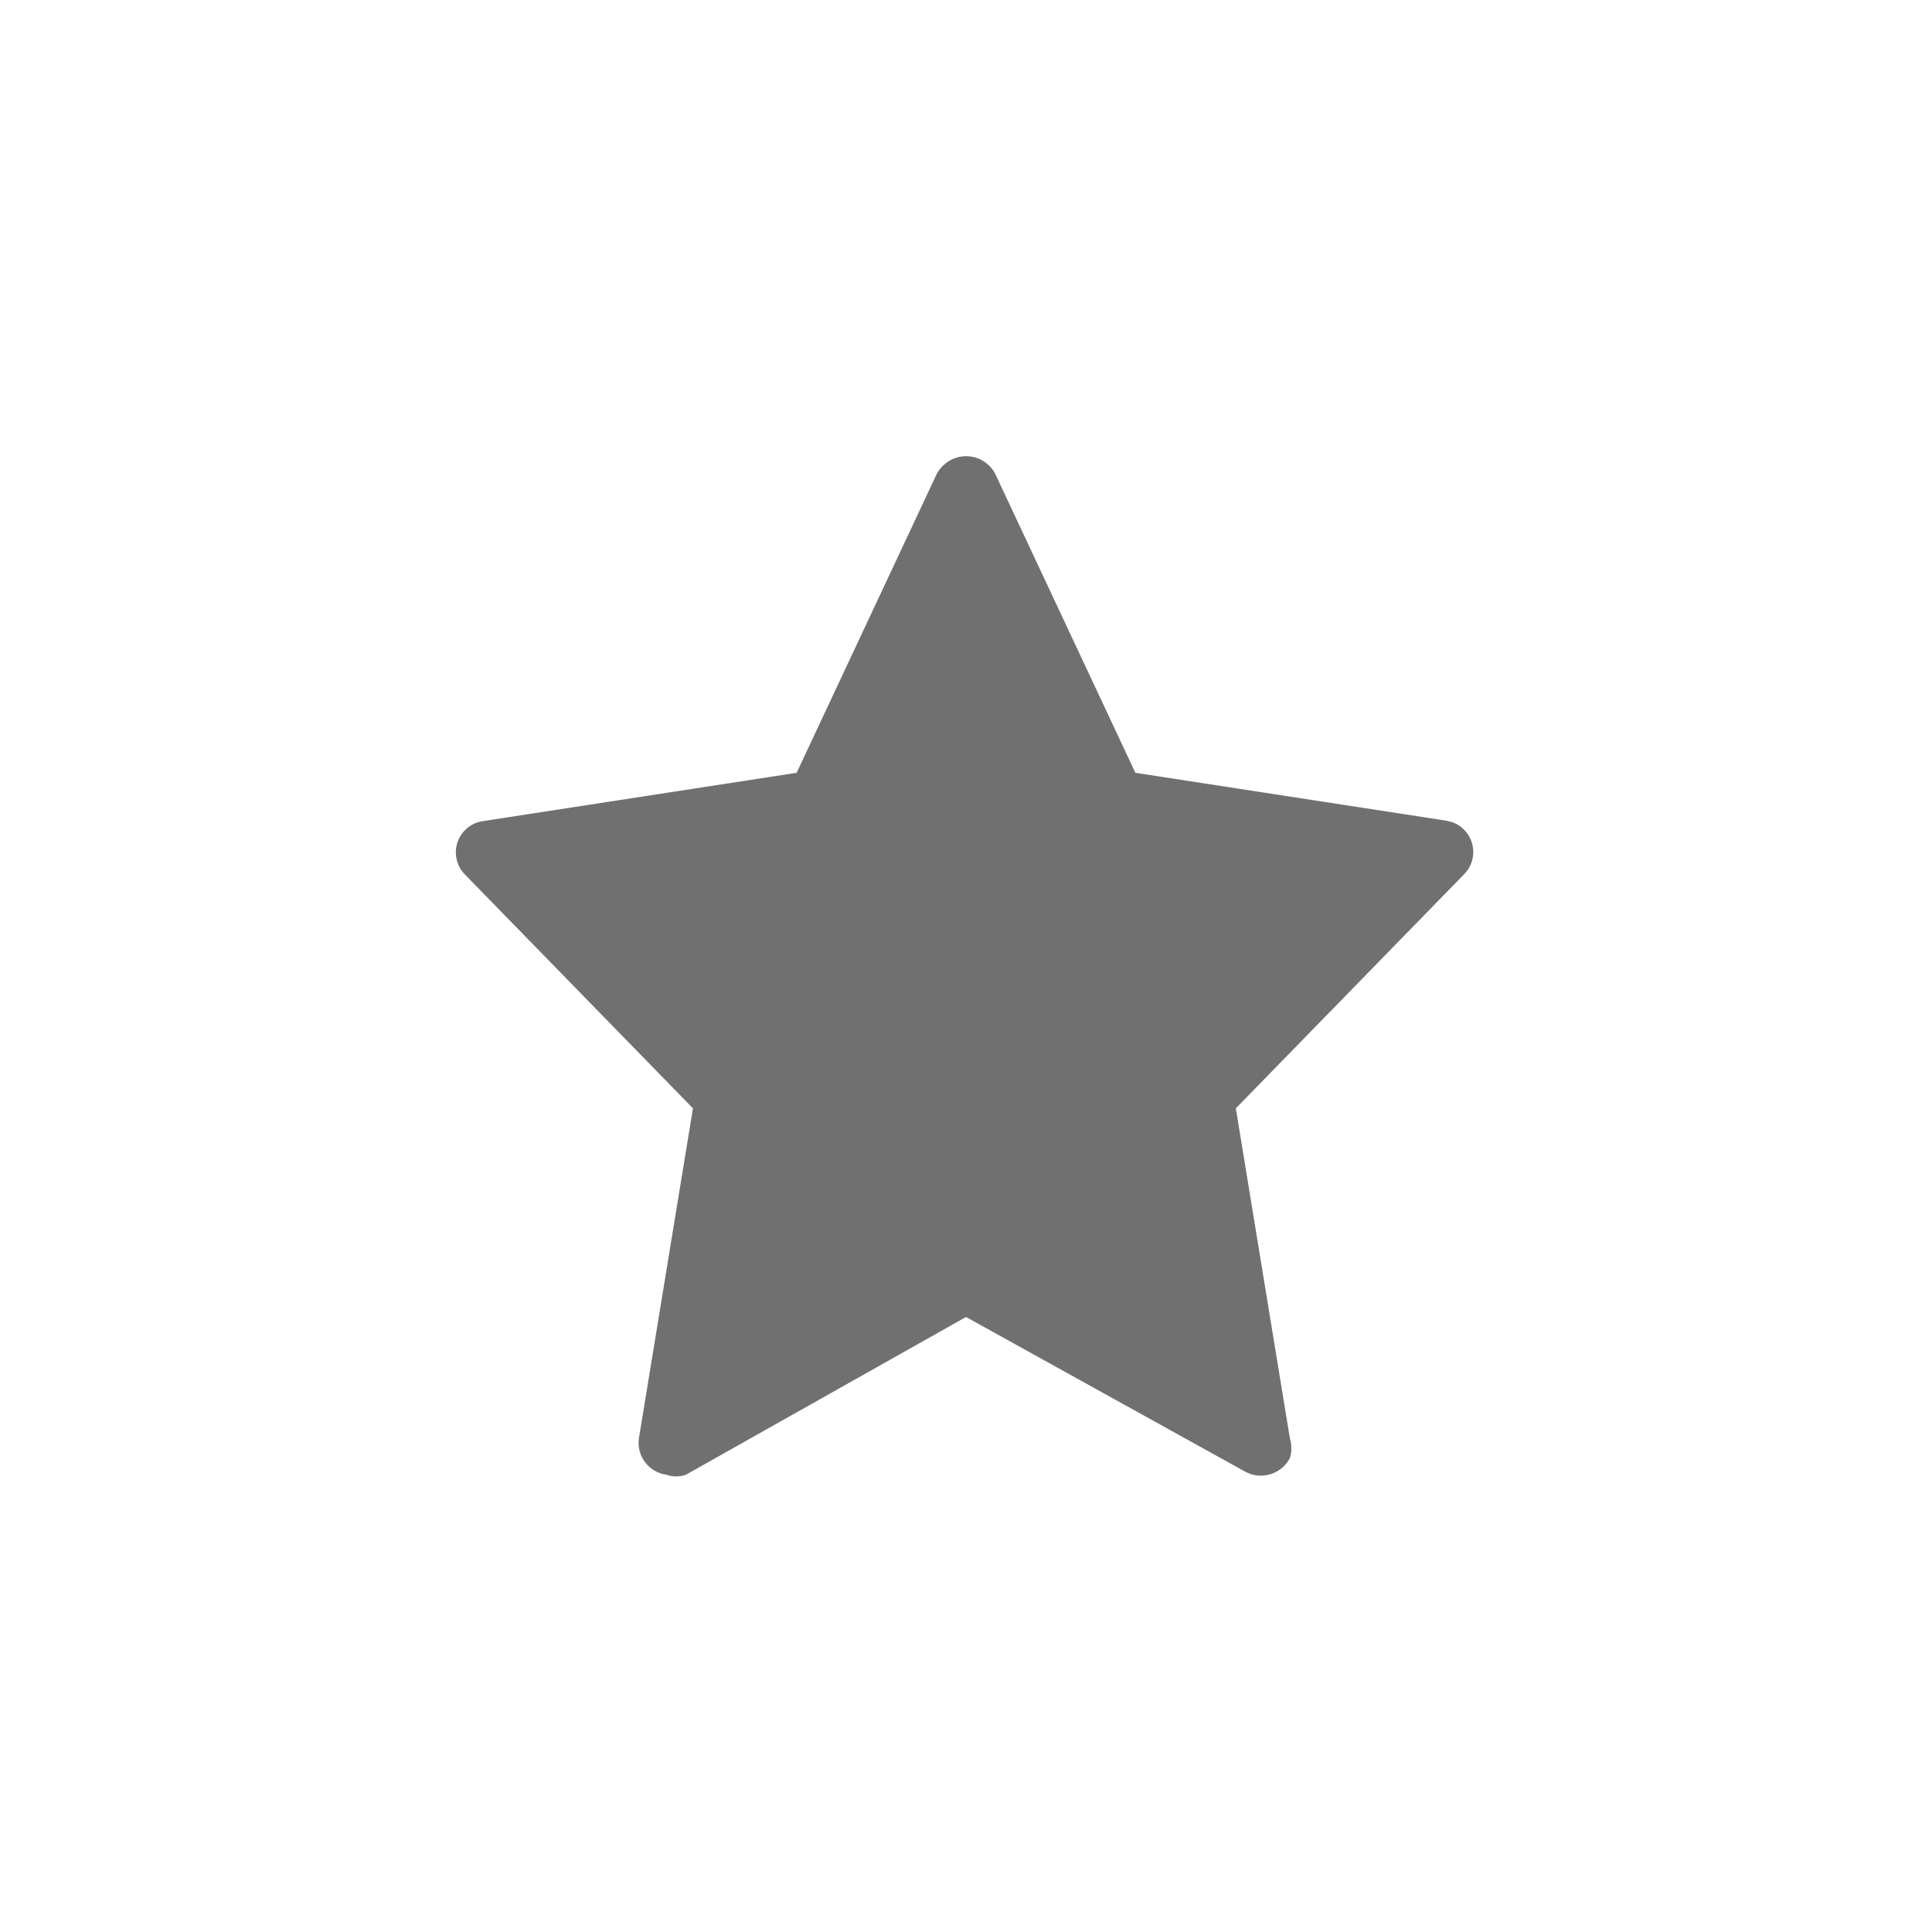
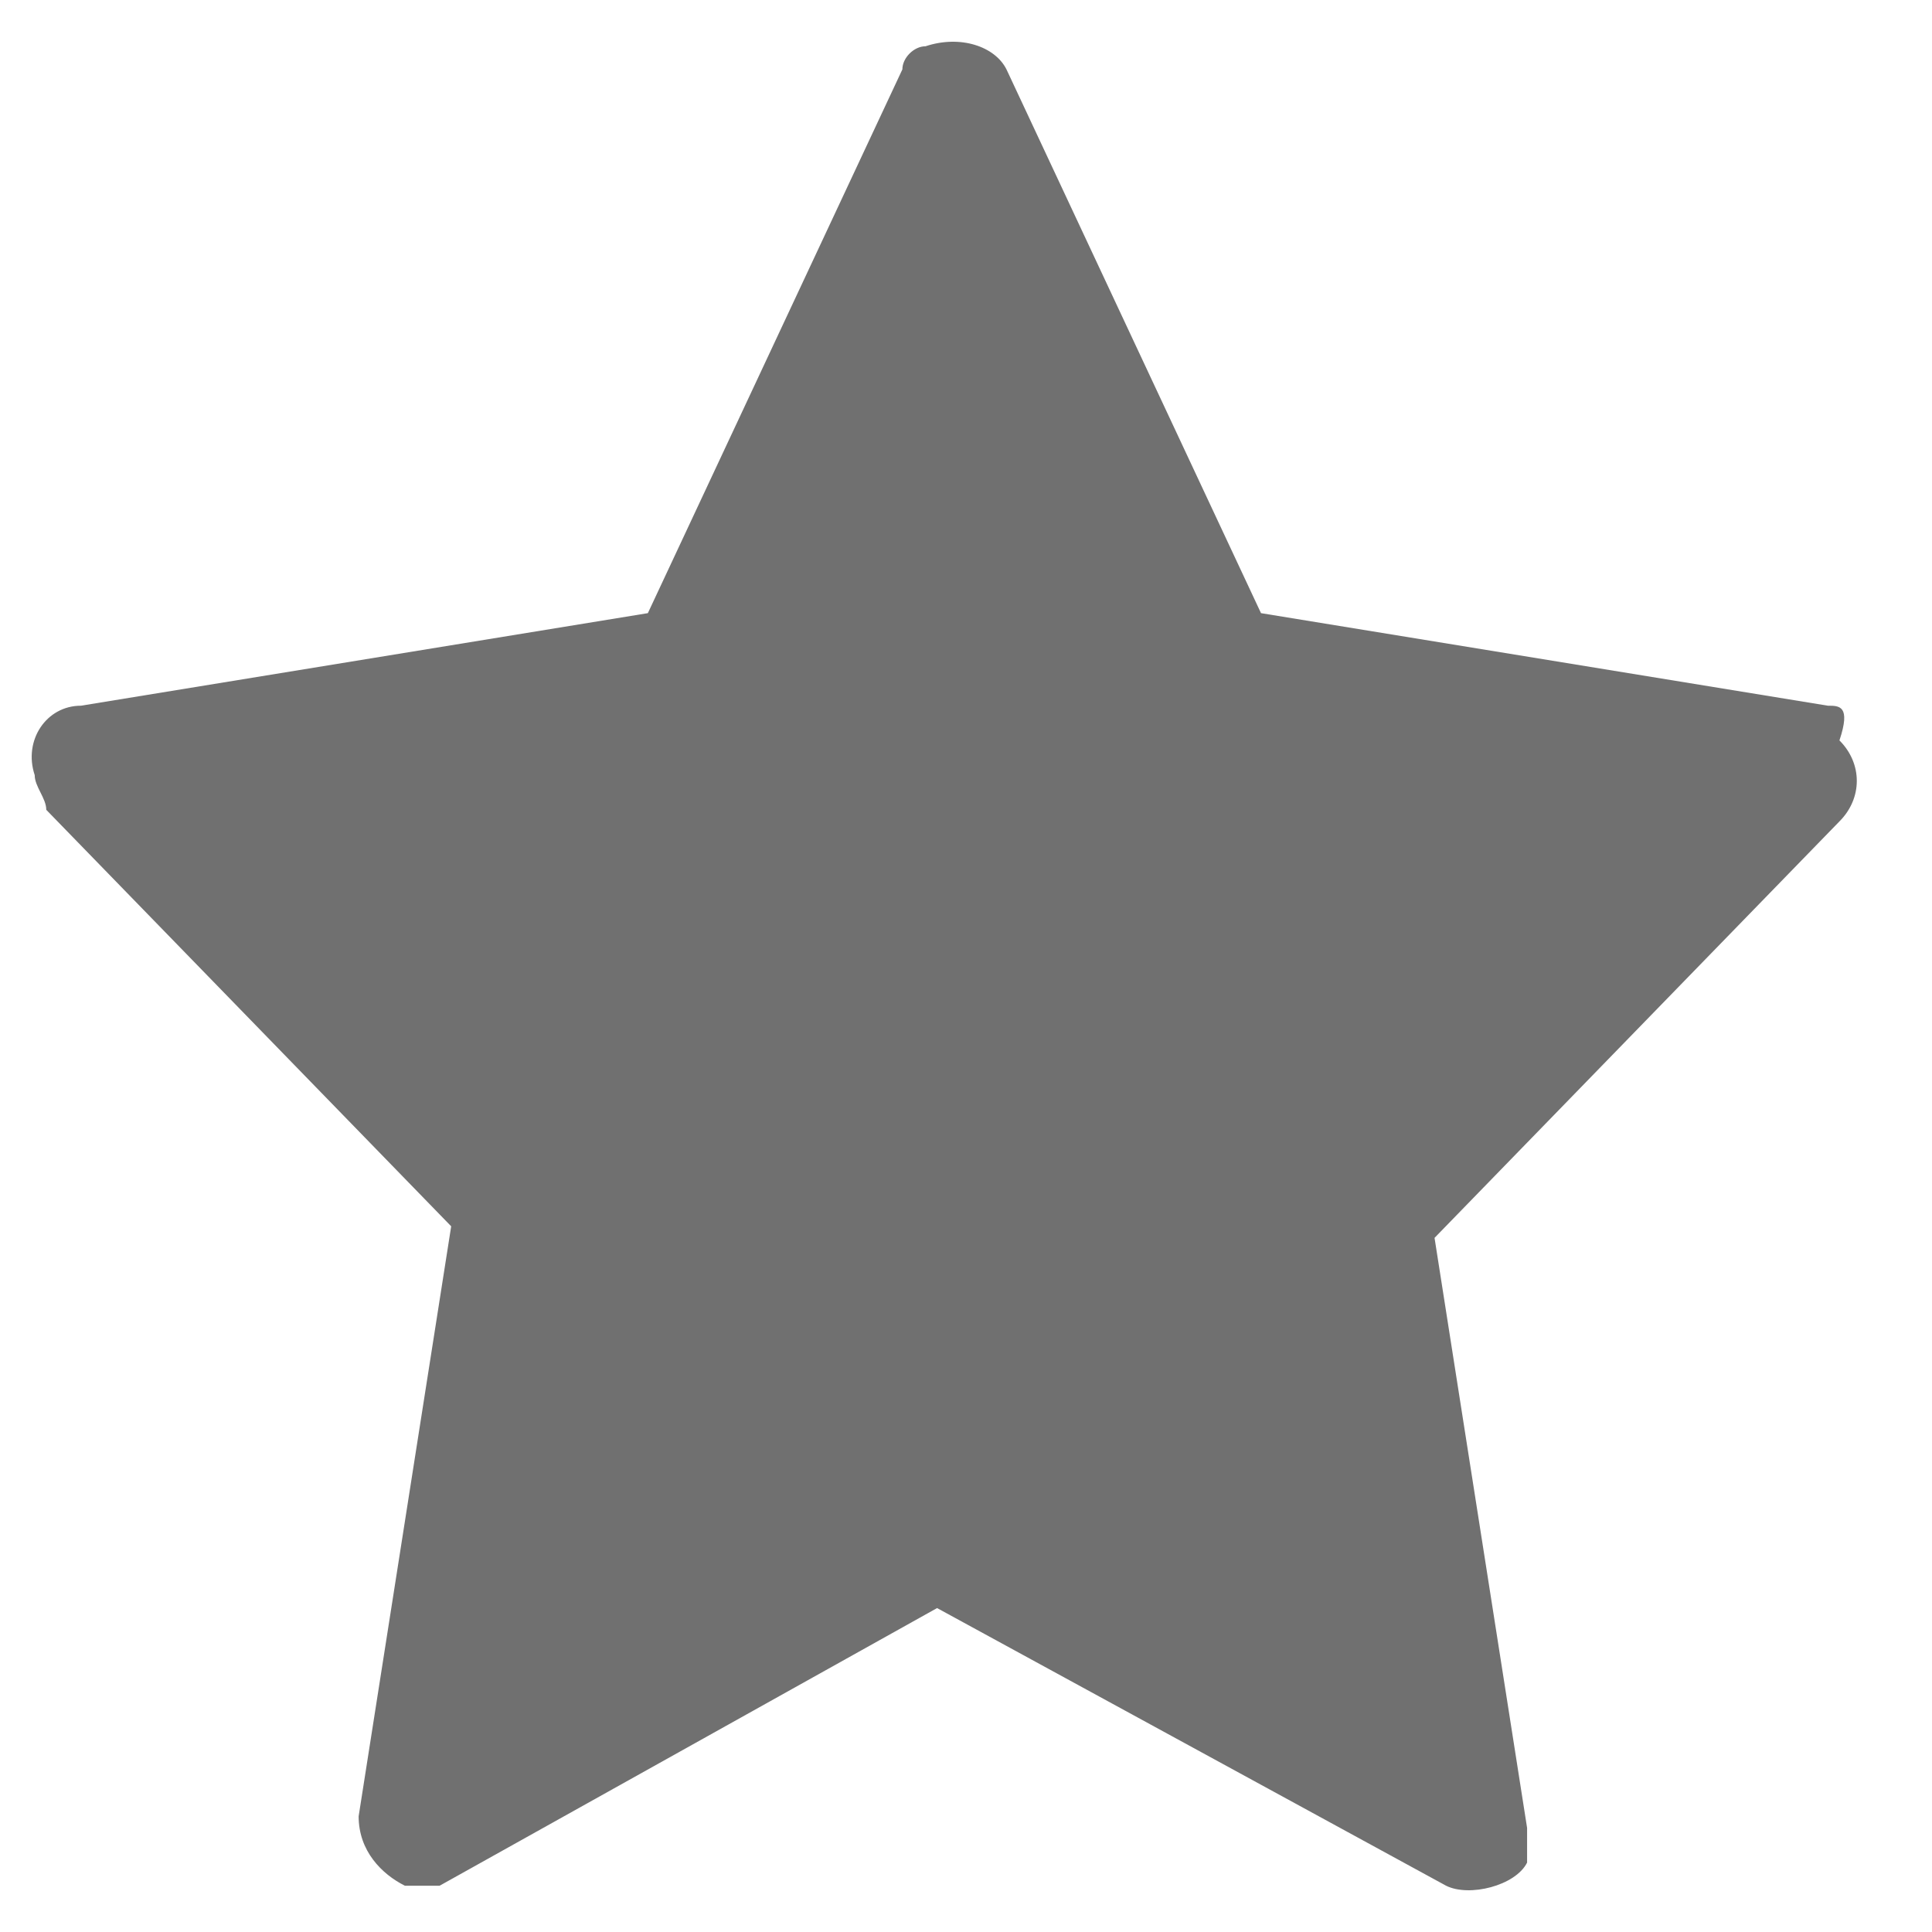
- <svg xmlns="http://www.w3.org/2000/svg" id="_015---Cream-Pot" data-name=" 015---Cream-Pot" viewBox="0 0 30 30">
-   <defs>
-     <style>.cls-1{fill:#707070;}</style>
-   </defs>
-   <path id="star" class="cls-1" d="M22.5,12.75,17.63,12,15.45,7.35a.51.51,0,0,0-.7-.2.55.55,0,0,0-.2.2L12.37,12l-4.87.75a.49.49,0,0,0-.28.83l3.54,3.63-.84,5.13a.5.5,0,0,0,.43.56.45.45,0,0,0,.3,0L15,20.45l4.35,2.41a.51.51,0,0,0,.68-.22.52.52,0,0,0,0-.3l-.84-5.13,3.54-3.63a.49.49,0,0,0,0-.7.43.43,0,0,0-.26-.13Z" />
+ <svg xmlns="http://www.w3.org/2000/svg" version="1.1" id="_015---Cream-Pot" x="0px" y="0px" viewBox="-227.3 92.7 16.7 16.7" style="enable-background:new -227.3 92.7 16.7 16.7;" xml:space="preserve">
+   <style type="text/css">
+ 	.st0{fill:#707070;}
+ </style>
+   <path id="star" class="st0" d="M-211.5,98.8l-4.9-0.8l-2.2-4.7c-0.1-0.2-0.4-0.3-0.7-0.2c0,0,0,0,0,0c-0.1,0-0.2,0.1-0.2,0.2  l-2.2,4.7l-4.9,0.8c-0.3,0-0.5,0.3-0.4,0.6c0,0.1,0.1,0.2,0.1,0.3l3.5,3.6l-0.8,5.1c0,0.3,0.2,0.5,0.4,0.6c0.1,0,0.2,0,0.3,0  l4.3-2.4l4.4,2.4c0.2,0.1,0.6,0,0.7-0.2c0-0.1,0-0.2,0-0.3l-0.8-5.1l3.5-3.6c0.2-0.2,0.2-0.5,0-0.7c0,0,0,0,0,0  C-211.3,98.8-211.4,98.8-211.5,98.8L-211.5,98.8z" />
</svg>
